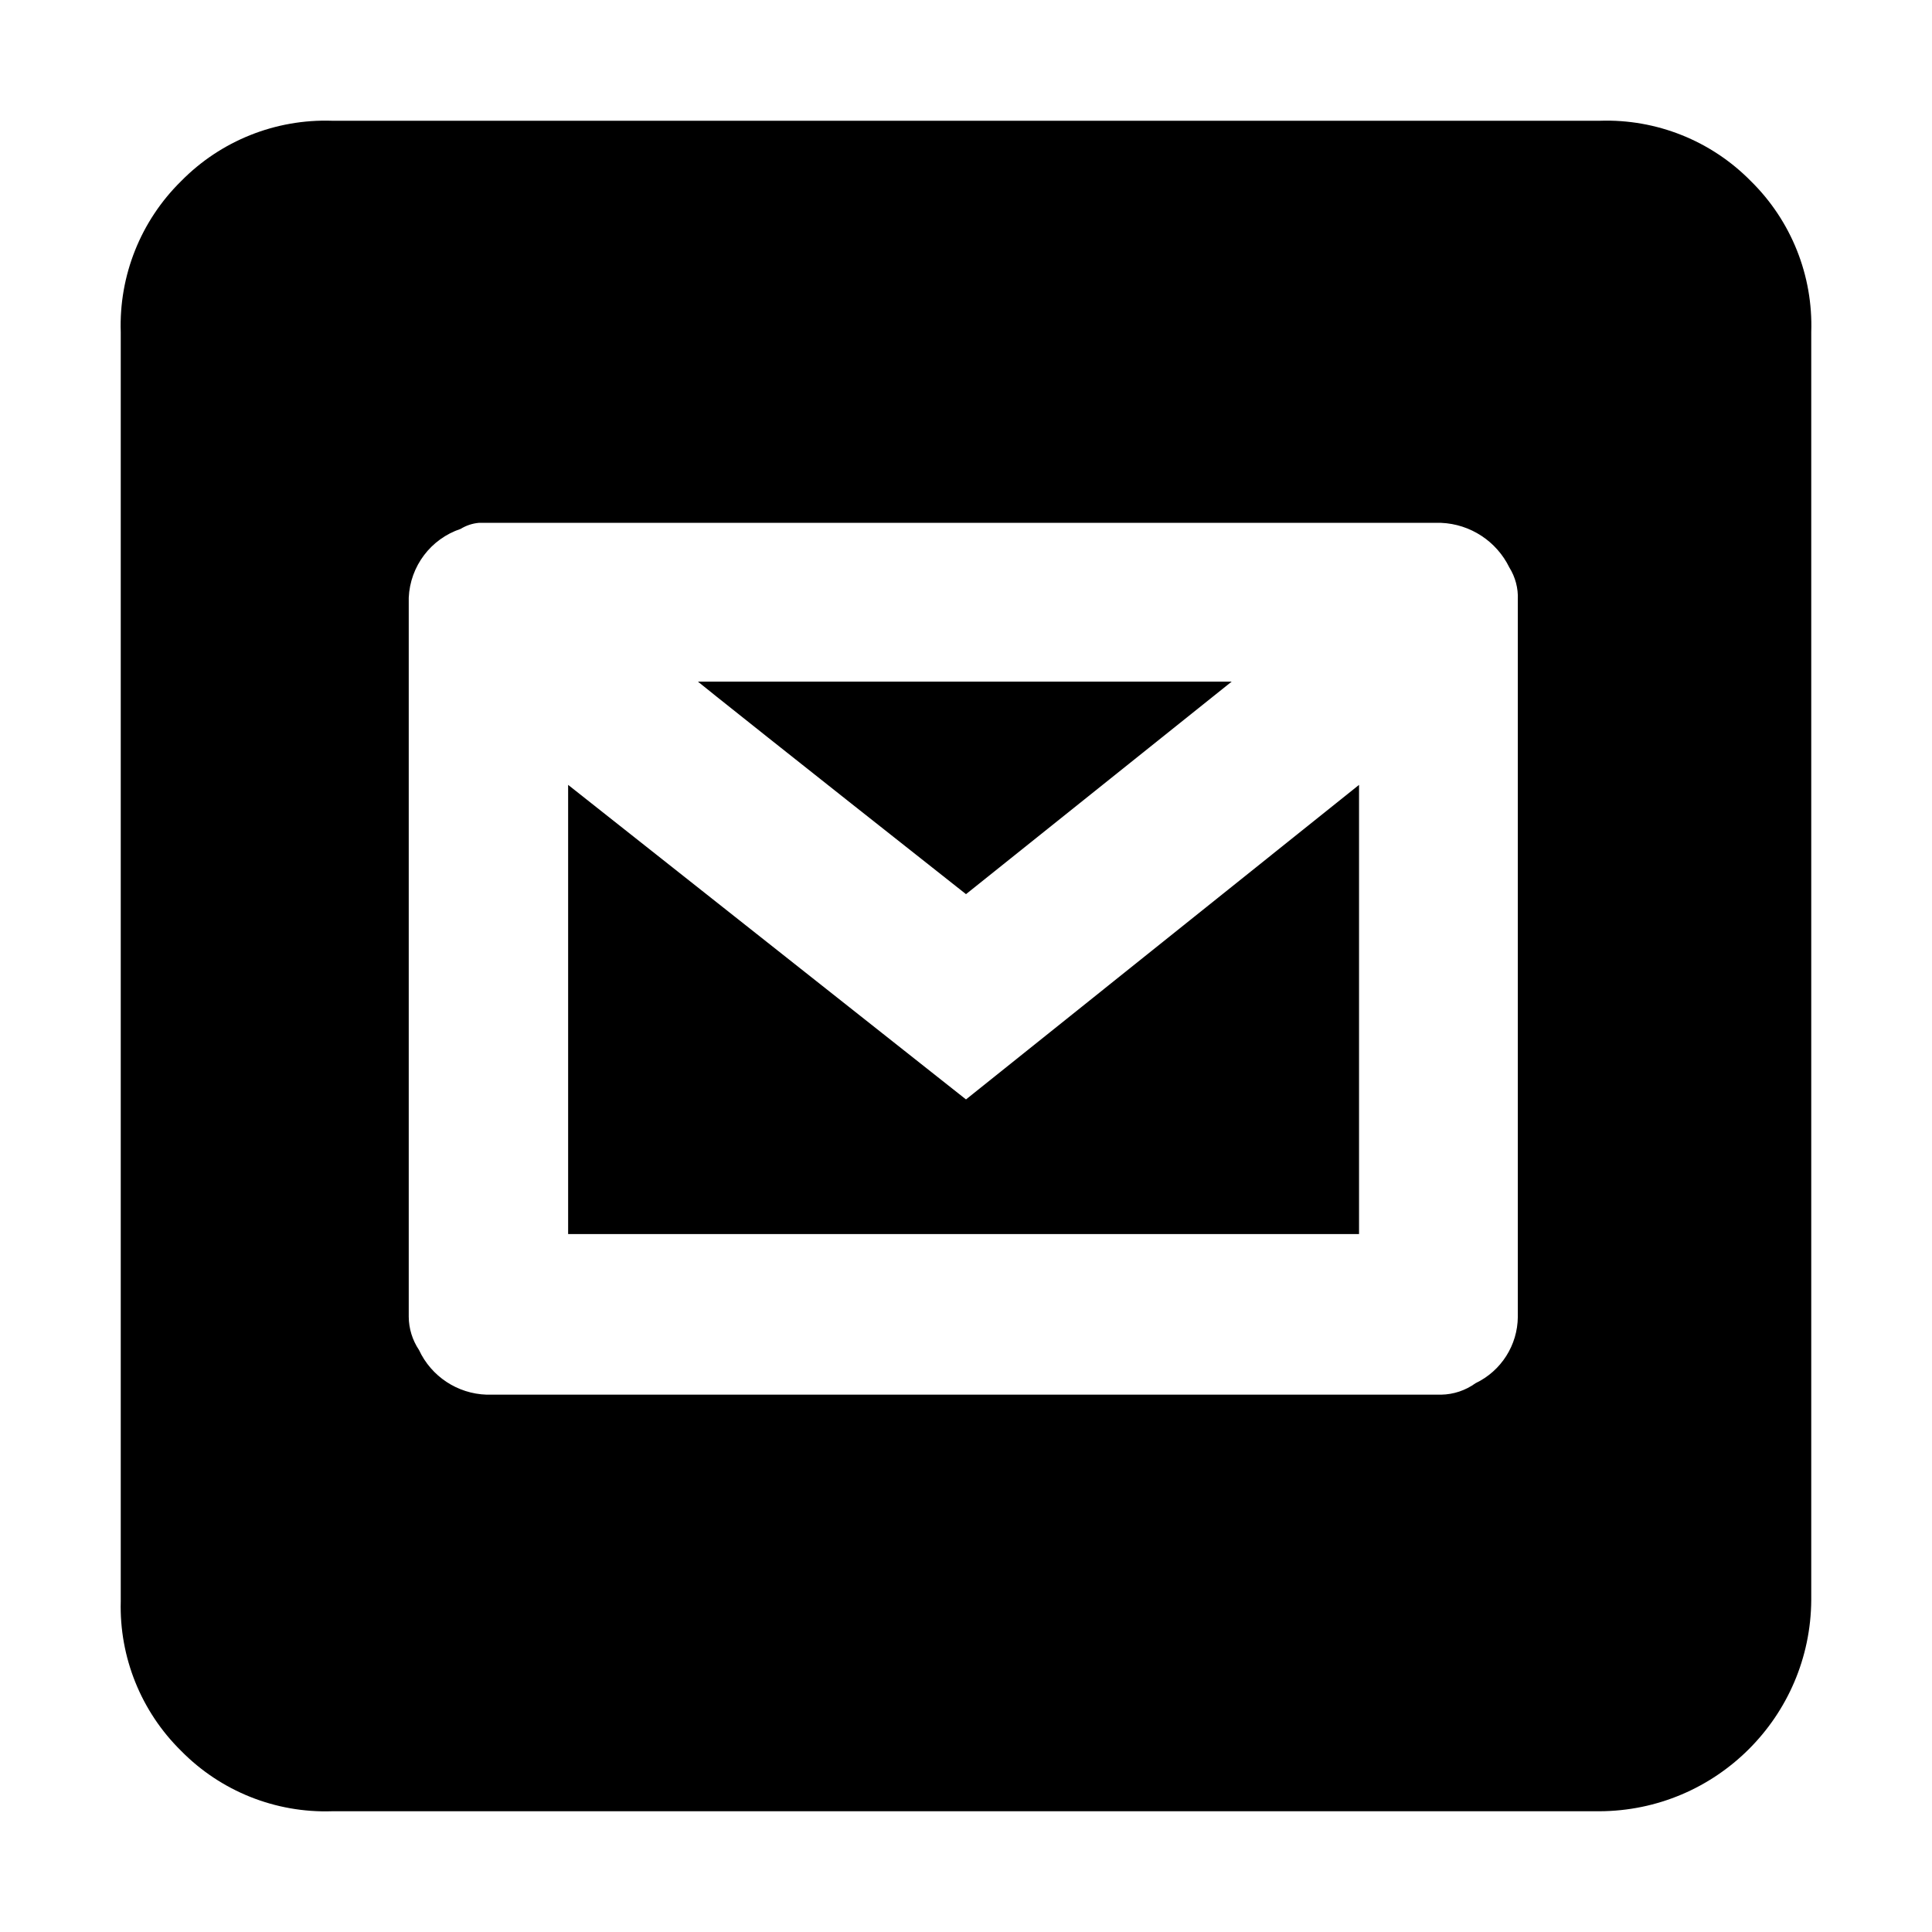
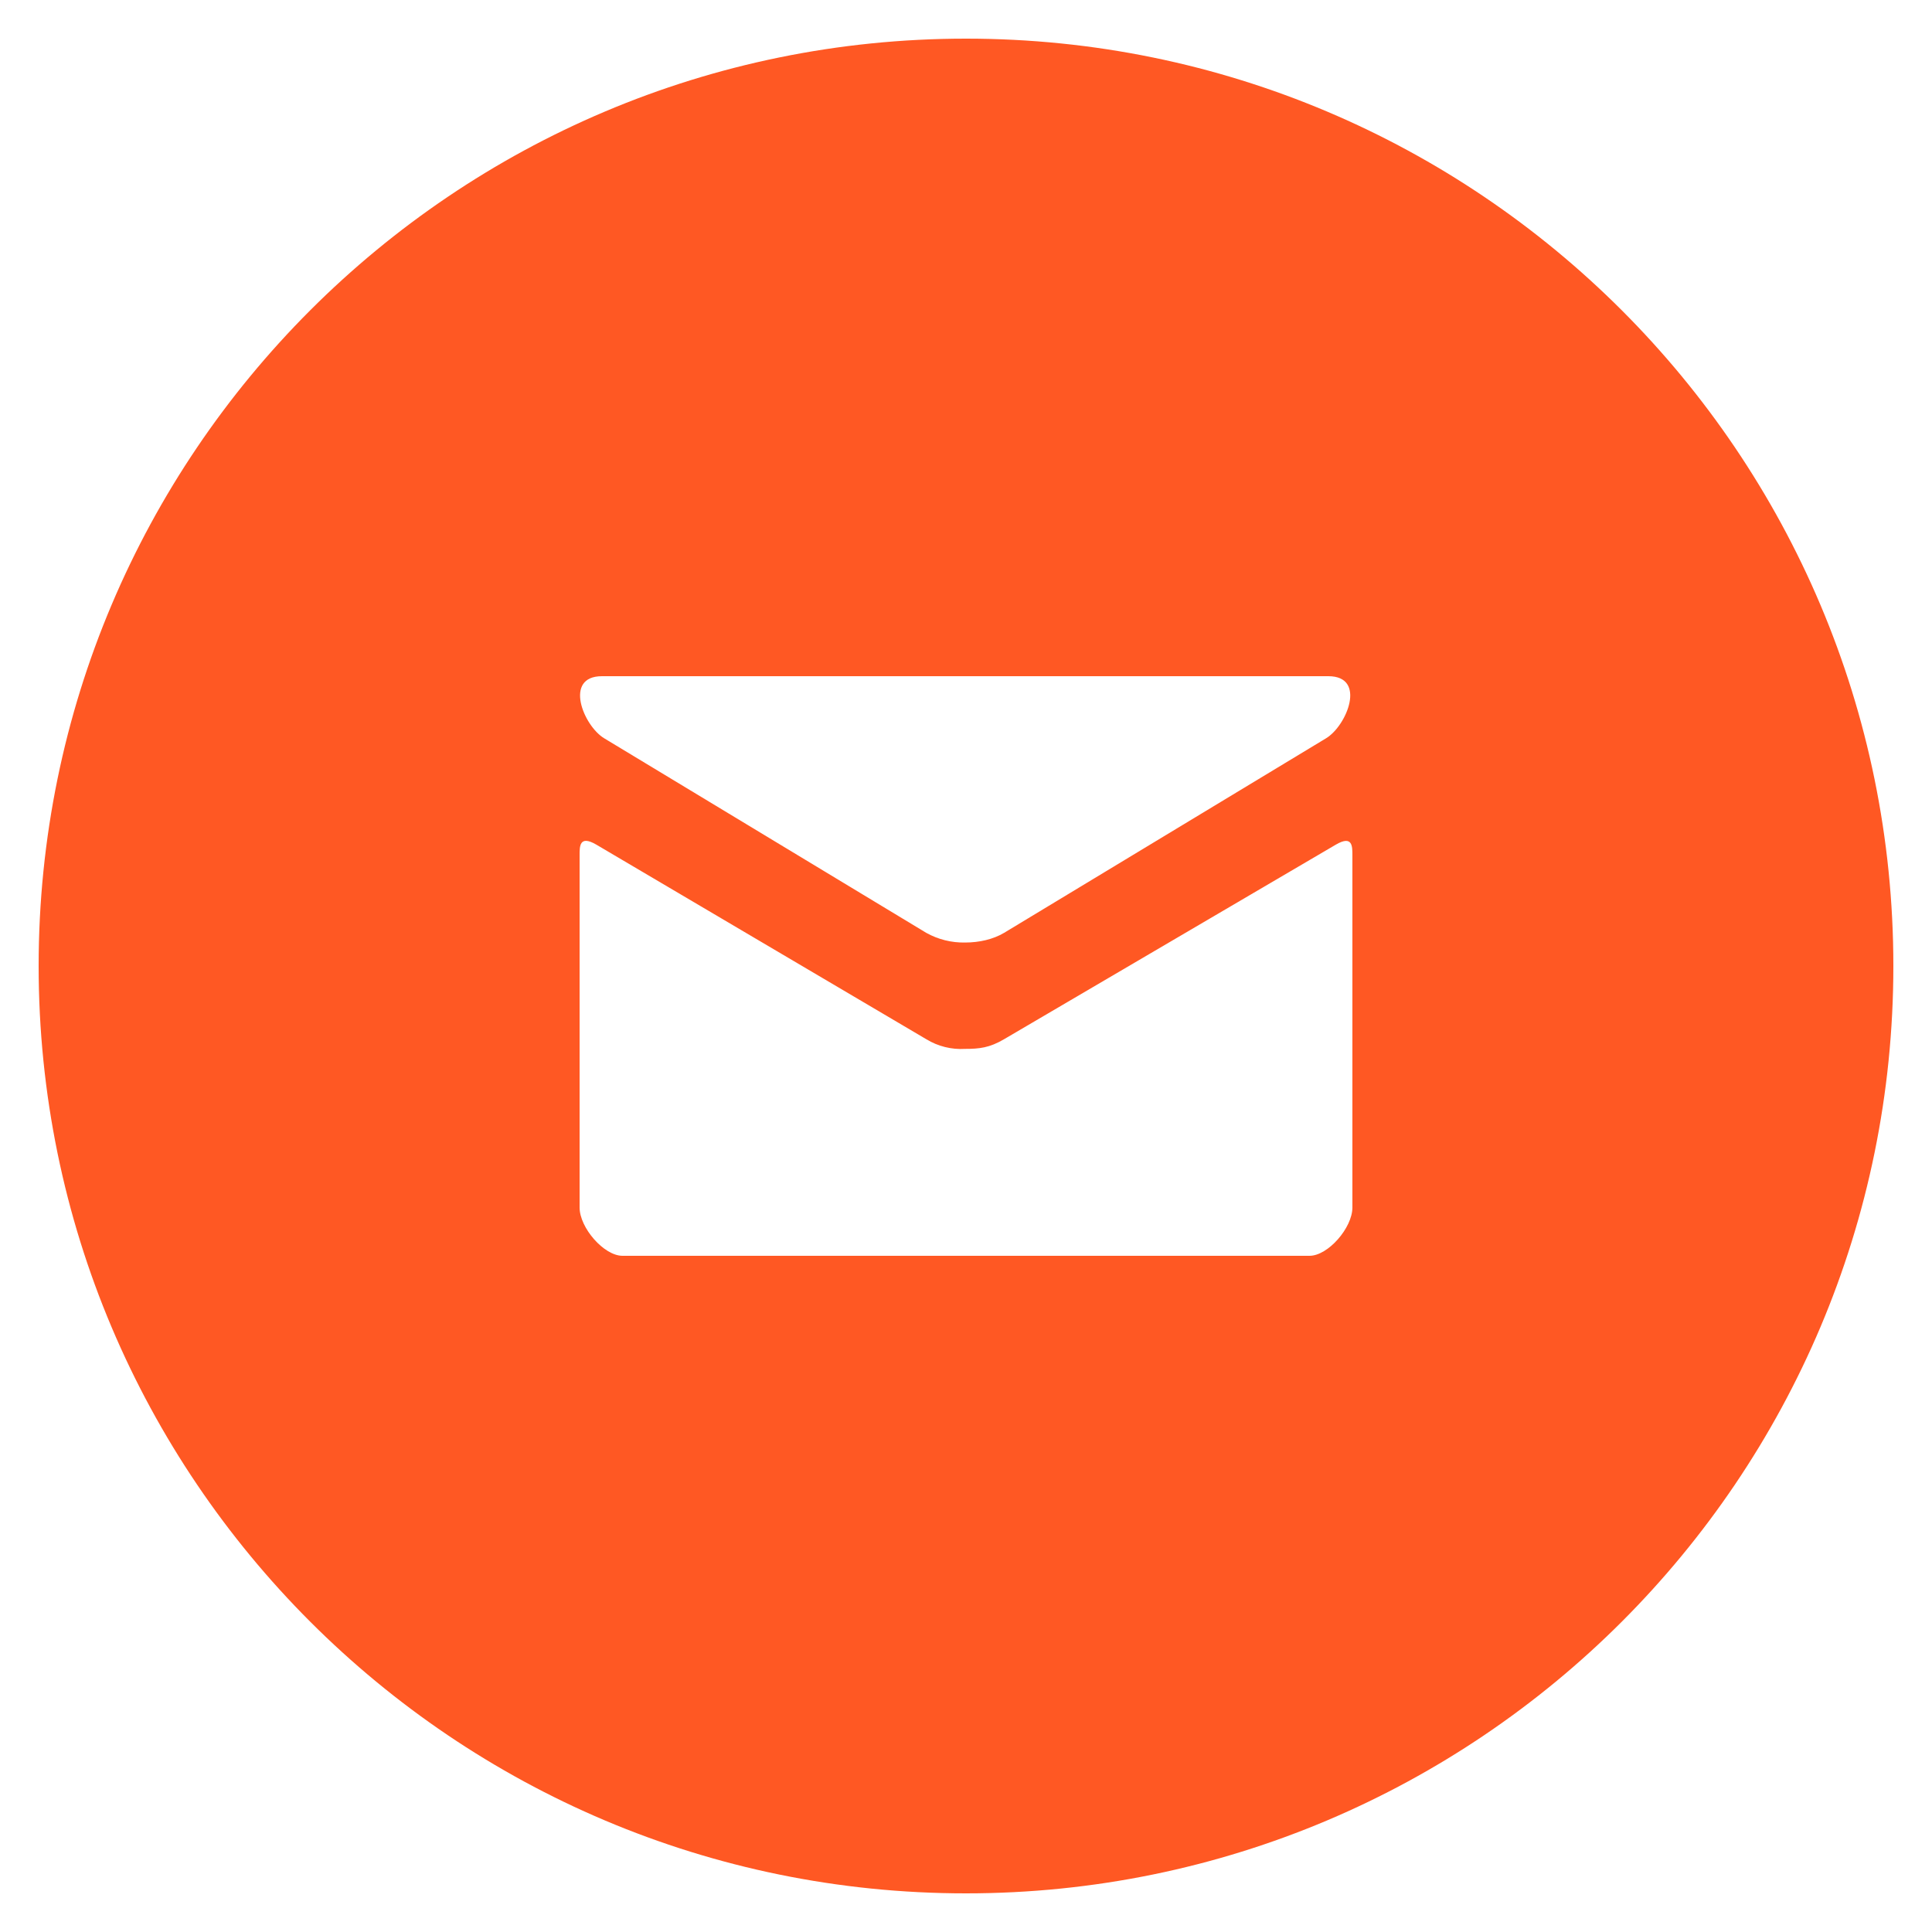
- <svg xmlns="http://www.w3.org/2000/svg" fill="#000000" width="800px" height="800px" viewBox="0 0 32 32">
-   <g id="Email">
-     <path d="M26.49,30H5.5A3.35,3.35,0,0,1,3,29a3.35,3.35,0,0,1-1-2.48V5.5A3.35,3.35,0,0,1,3,3,3.35,3.35,0,0,1,5.5,2h21A3.35,3.35,0,0,1,29,3,3.35,3.35,0,0,1,30,5.5v21A3.52,3.52,0,0,1,26.49,30Zm-2.62-6.9a1,1,0,0,0,.57-.19,1.23,1.23,0,0,0,.7-1.1V9.93A.93.93,0,0,0,25,9.4a1.32,1.32,0,0,0-1.13-.74H7.93a.69.69,0,0,0-.3.1A1.26,1.26,0,0,0,6.77,9.9V21.81a1,1,0,0,0,.17.55,1.28,1.28,0,0,0,1.12.74Zm-1.36-2.66H9.41V13L16,18.21,22.51,13ZM16,14.81c-2.89-2.28-4.37-3.46-4.44-3.52H20.4Z" />
+ <svg xmlns="http://www.w3.org/2000/svg" fill="#FF5823" width="800px" height="800px" viewBox="0 0 20 20">
+   <g id="SVGRepo_bgCarrier" stroke-width="0" />
+   <g id="SVGRepo_tracerCarrier" stroke-linecap="round" stroke-linejoin="round" />
+   <g id="SVGRepo_iconCarrier">
+     <path d="M10 .4C4.698.4.4 4.698.4 10s4.298 9.6 9.6 9.6 9.6-4.298 9.6-9.6S15.302.4 10 .4zM6.231 7h7.52c.399 0 .193.512-.024.643-.217.13-3.22 1.947-3.333 2.014s-.257.1-.403.1a.793.793 0 0 1-.402-.1L6.255 7.643C6.038 7.512 5.833 7 6.231 7zM14 12.5c0 .21-.252.5-.444.5H6.444C6.252 13 6 12.71 6 12.5V8.853c0-.092-.002-.211.172-.11l3.417 2.015a.69.69 0 0 0 .402.1c.146 0 .252-.011.403-.1l3.434-2.014c.174-.102.172.018.172.11V12.5z" />
  </g>
</svg>
